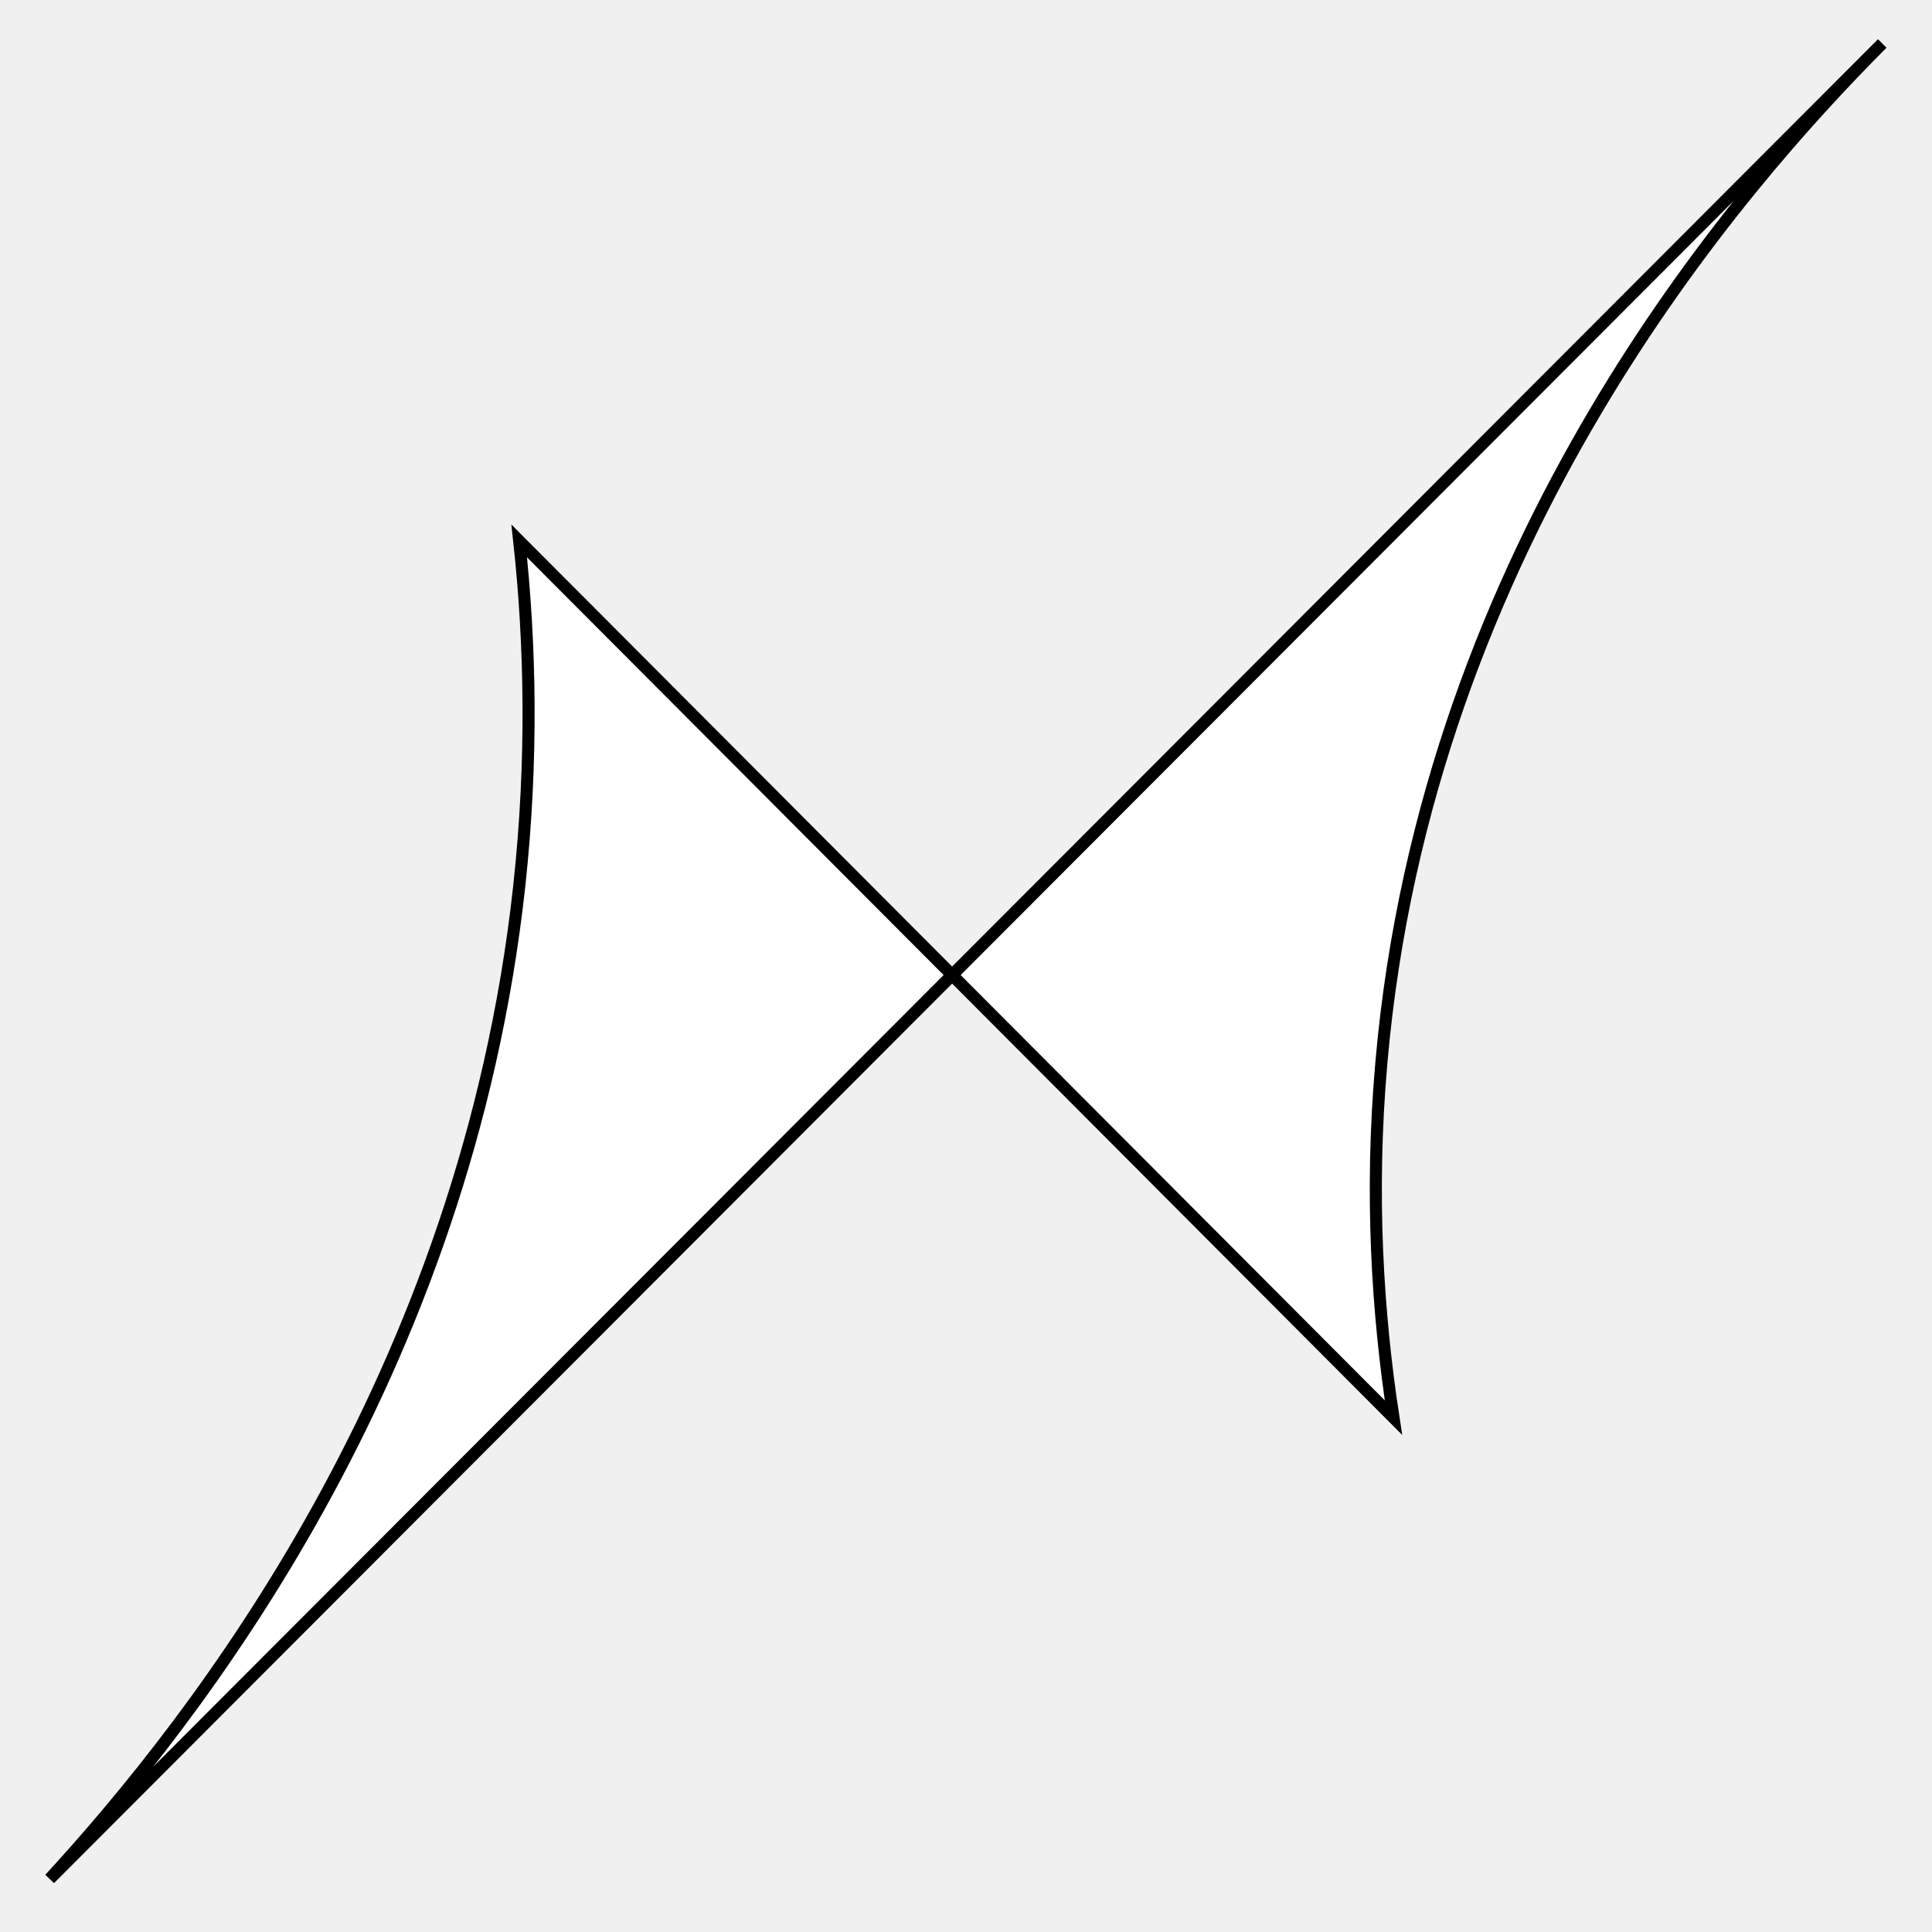
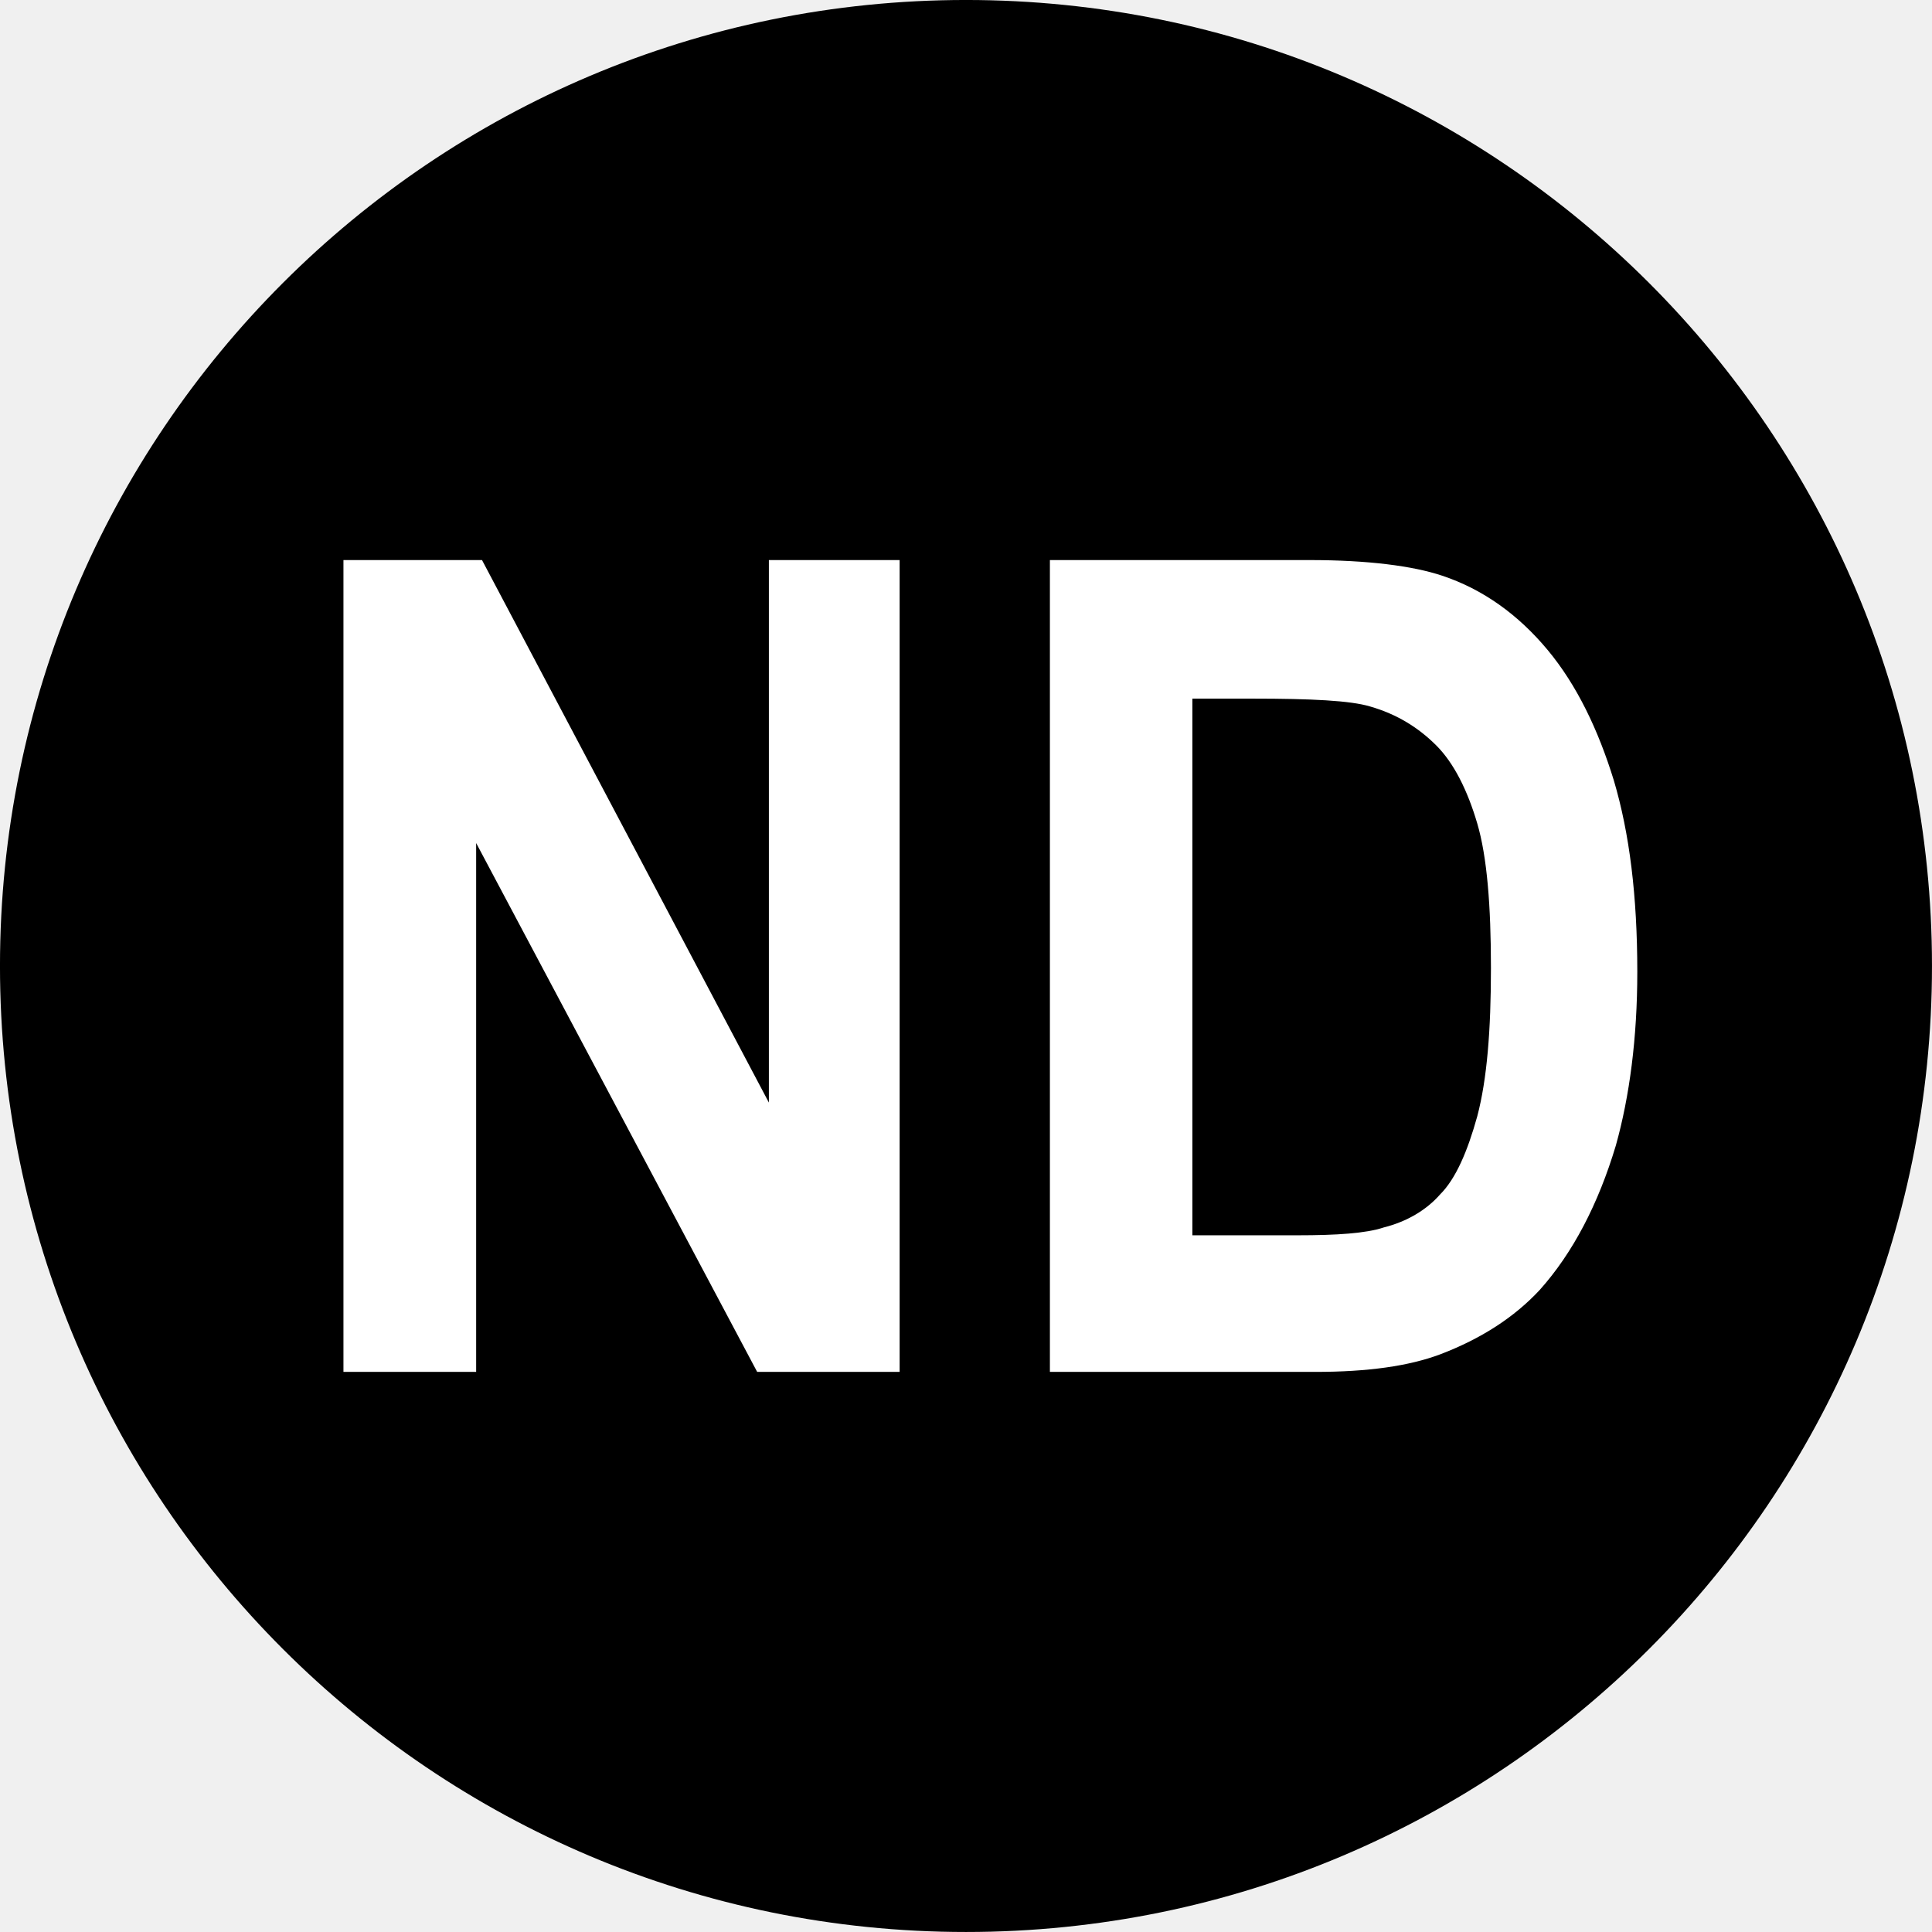
- <svg xmlns="http://www.w3.org/2000/svg" version="1.1" id="Layer_1" x="0px" y="0px" viewBox="0 0 800 800" style="enable-background:new 0 0 800 800;" xml:space="preserve">
+ <svg xmlns="http://www.w3.org/2000/svg" version="1.1" id="Layer_1" x="0px" y="0px" viewBox="0 0 100 100" style="enable-background:new 0 0 100 100;" xml:space="preserve">
  <style type="text/css">
- 	.st0{fill:#FFFFFF;stroke:#000000;stroke-width:5;stroke-miterlimit:10;}
+ 	.st0{fill:#FFFFFF;}
</style>
-   <path class="st0" d="M20.6,778C81.2,712,192.8,569.9,215,367c5.7-52.5,4.6-100.7,0-143c120.7,121,241.3,242,362,363  c-6.6-43-9.8-92.6-5-147C590.8,224.6,720.5,77.1,779.4,18C526.5,271.3,273.5,524.7,20.6,778z" />
+   <g transform="matrix(1.0101 0 0 1.0101 -.50582 -.50582)">
+     <circle cx="50" cy="50" r="49.5" />
+     <g>
+       <path class="st0" d="M18.1,70.8V29.2h7.1L39.9,57V29.2h6.7v41.6h-7.3L24.9,43.7v27.1H18.1z" />
+       <path class="st0" d="M54.3,29.2h13.3c3,0,5.3,0.3,6.8,0.8c2.1,0.7,3.9,2,5.4,3.8s2.6,4.1,3.4,6.7c0.8,2.7,1.2,5.9,1.2,9.8    c0,3.4-0.4,6.4-1.1,8.9c-0.9,3-2.2,5.5-3.9,7.4c-1.3,1.4-3,2.5-5.1,3.3c-1.6,0.6-3.7,0.9-6.4,0.9H54.3V29.2z M61.6,36.2v27.6H67    c2,0,3.5-0.1,4.4-0.4c1.2-0.3,2.2-0.9,2.9-1.7c0.8-0.8,1.4-2.2,1.9-4c0.5-1.9,0.7-4.4,0.7-7.6c0-3.2-0.2-5.7-0.7-7.4    c-0.5-1.7-1.2-3.1-2.1-4s-2-1.6-3.4-2c-1-0.3-3-0.4-6-0.4H61.6z" />
+     </g>
+   </g>
</svg>
